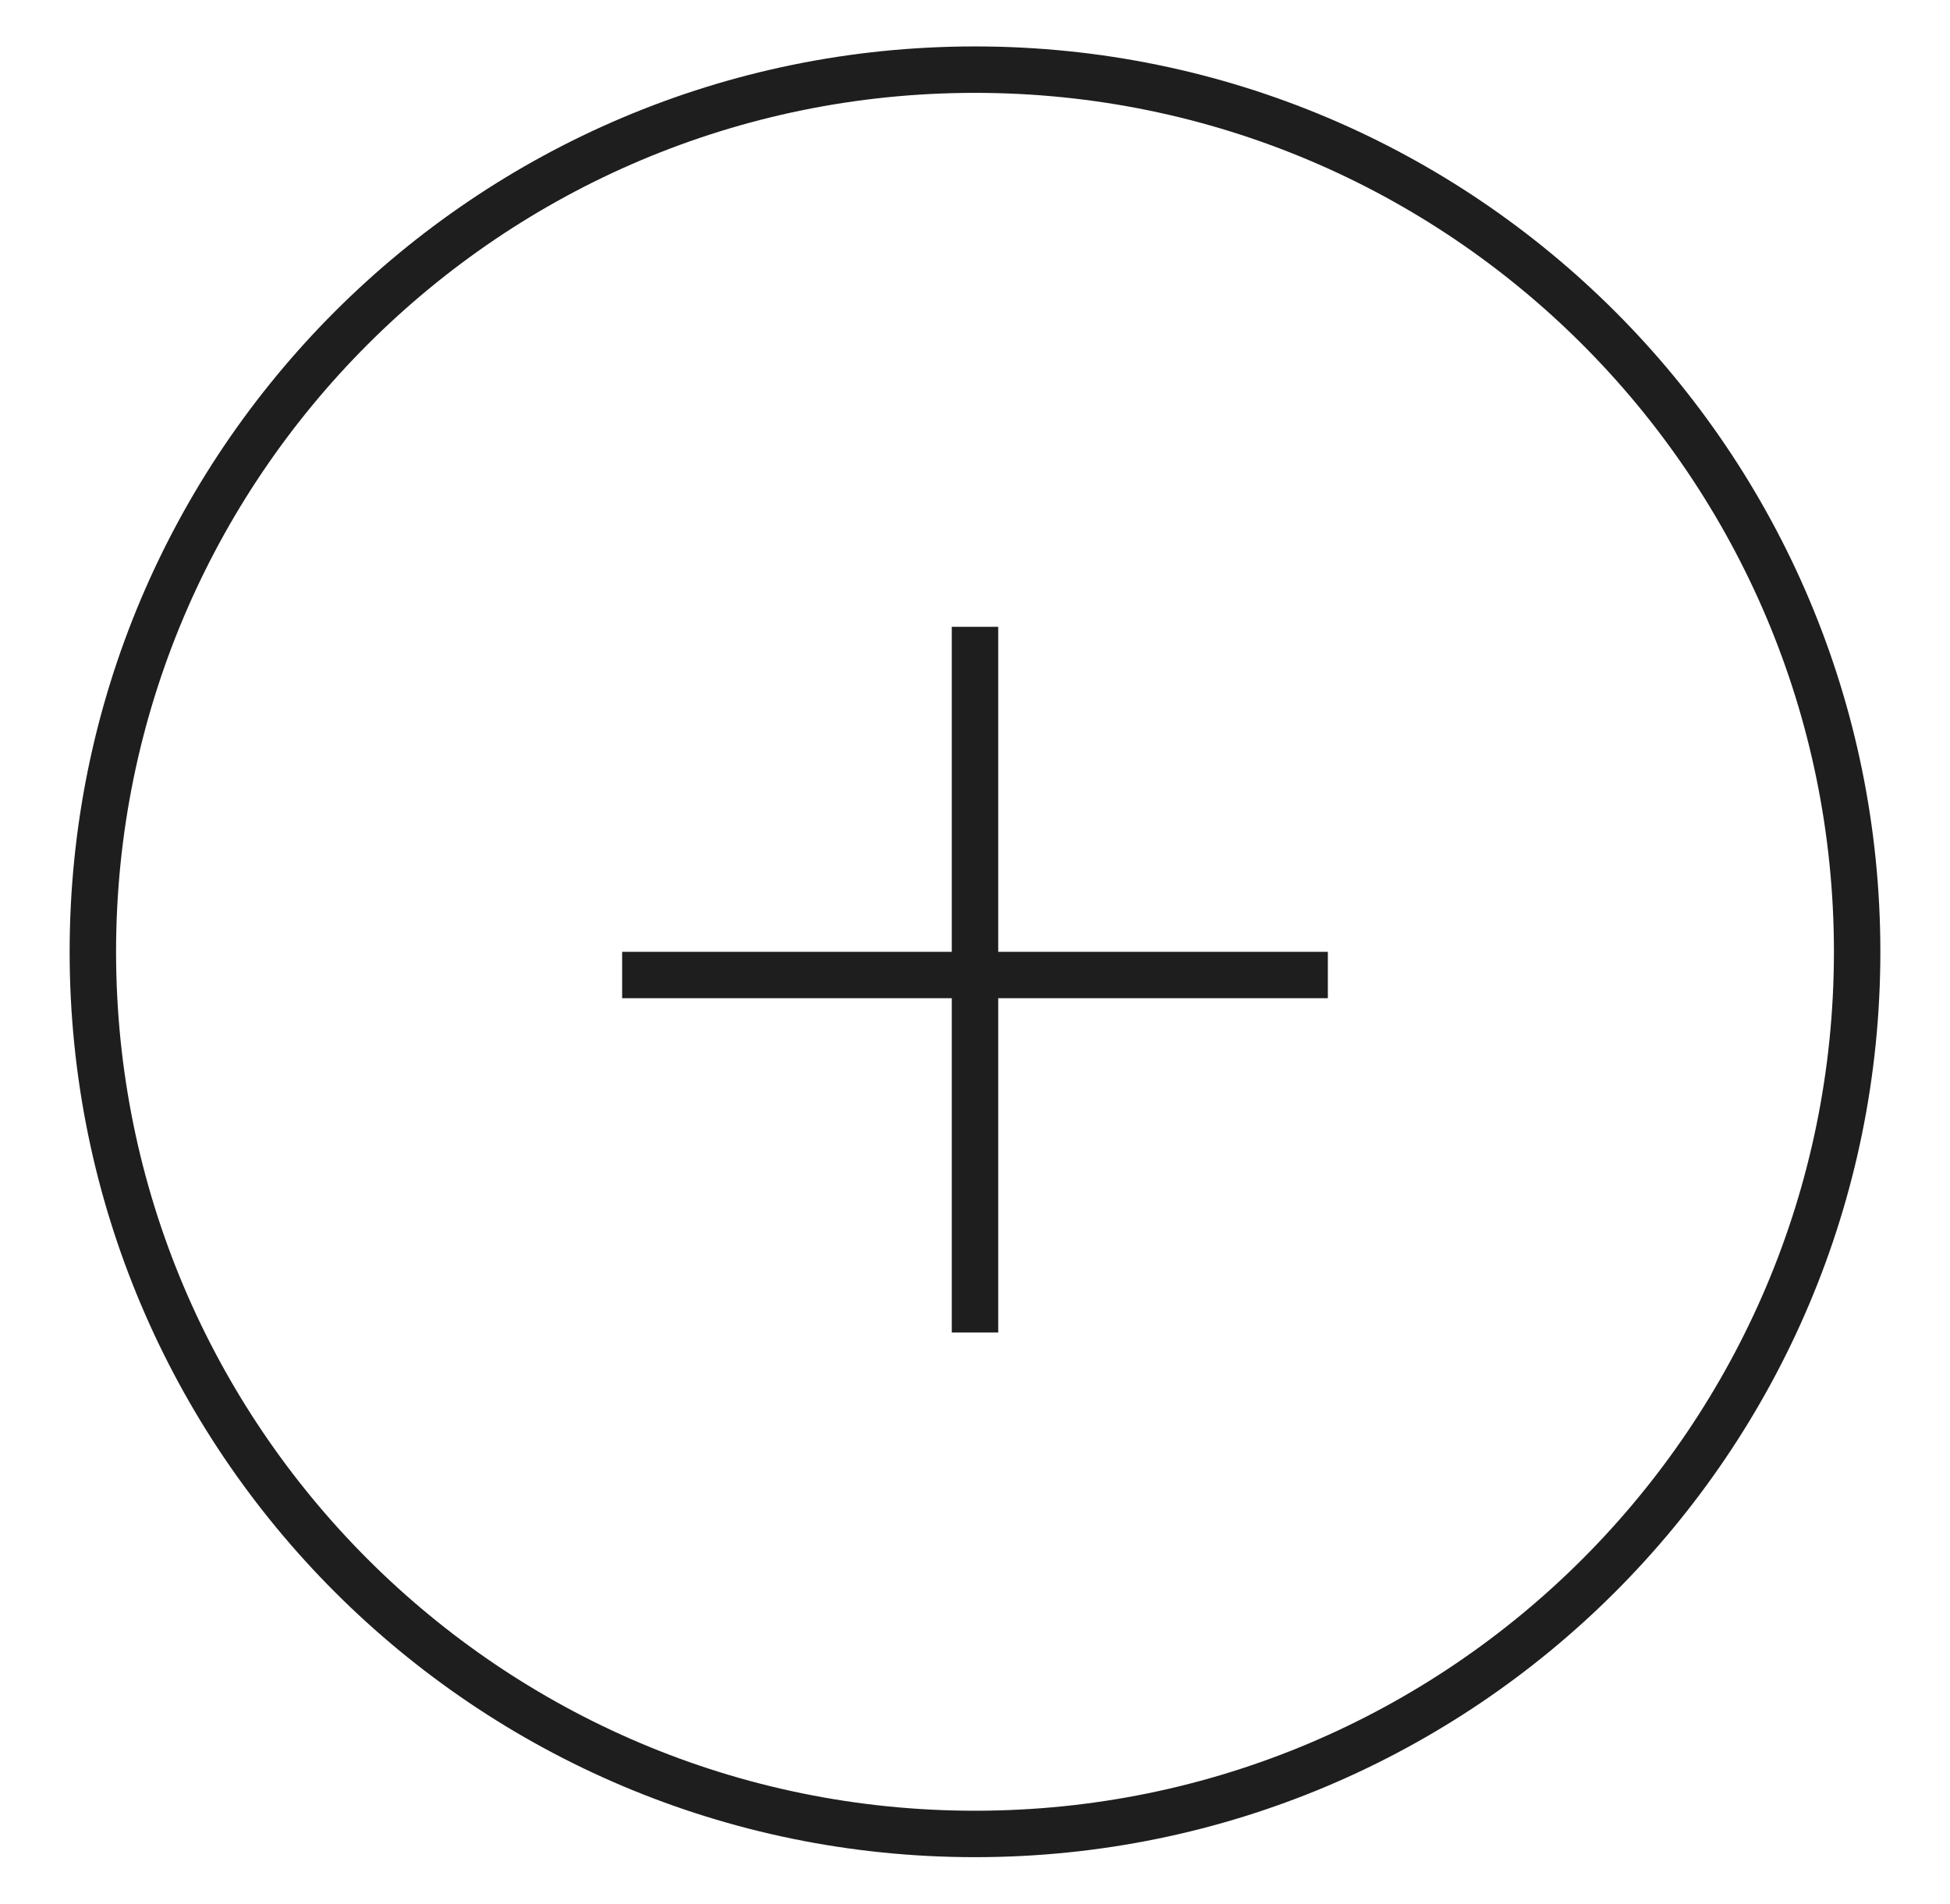
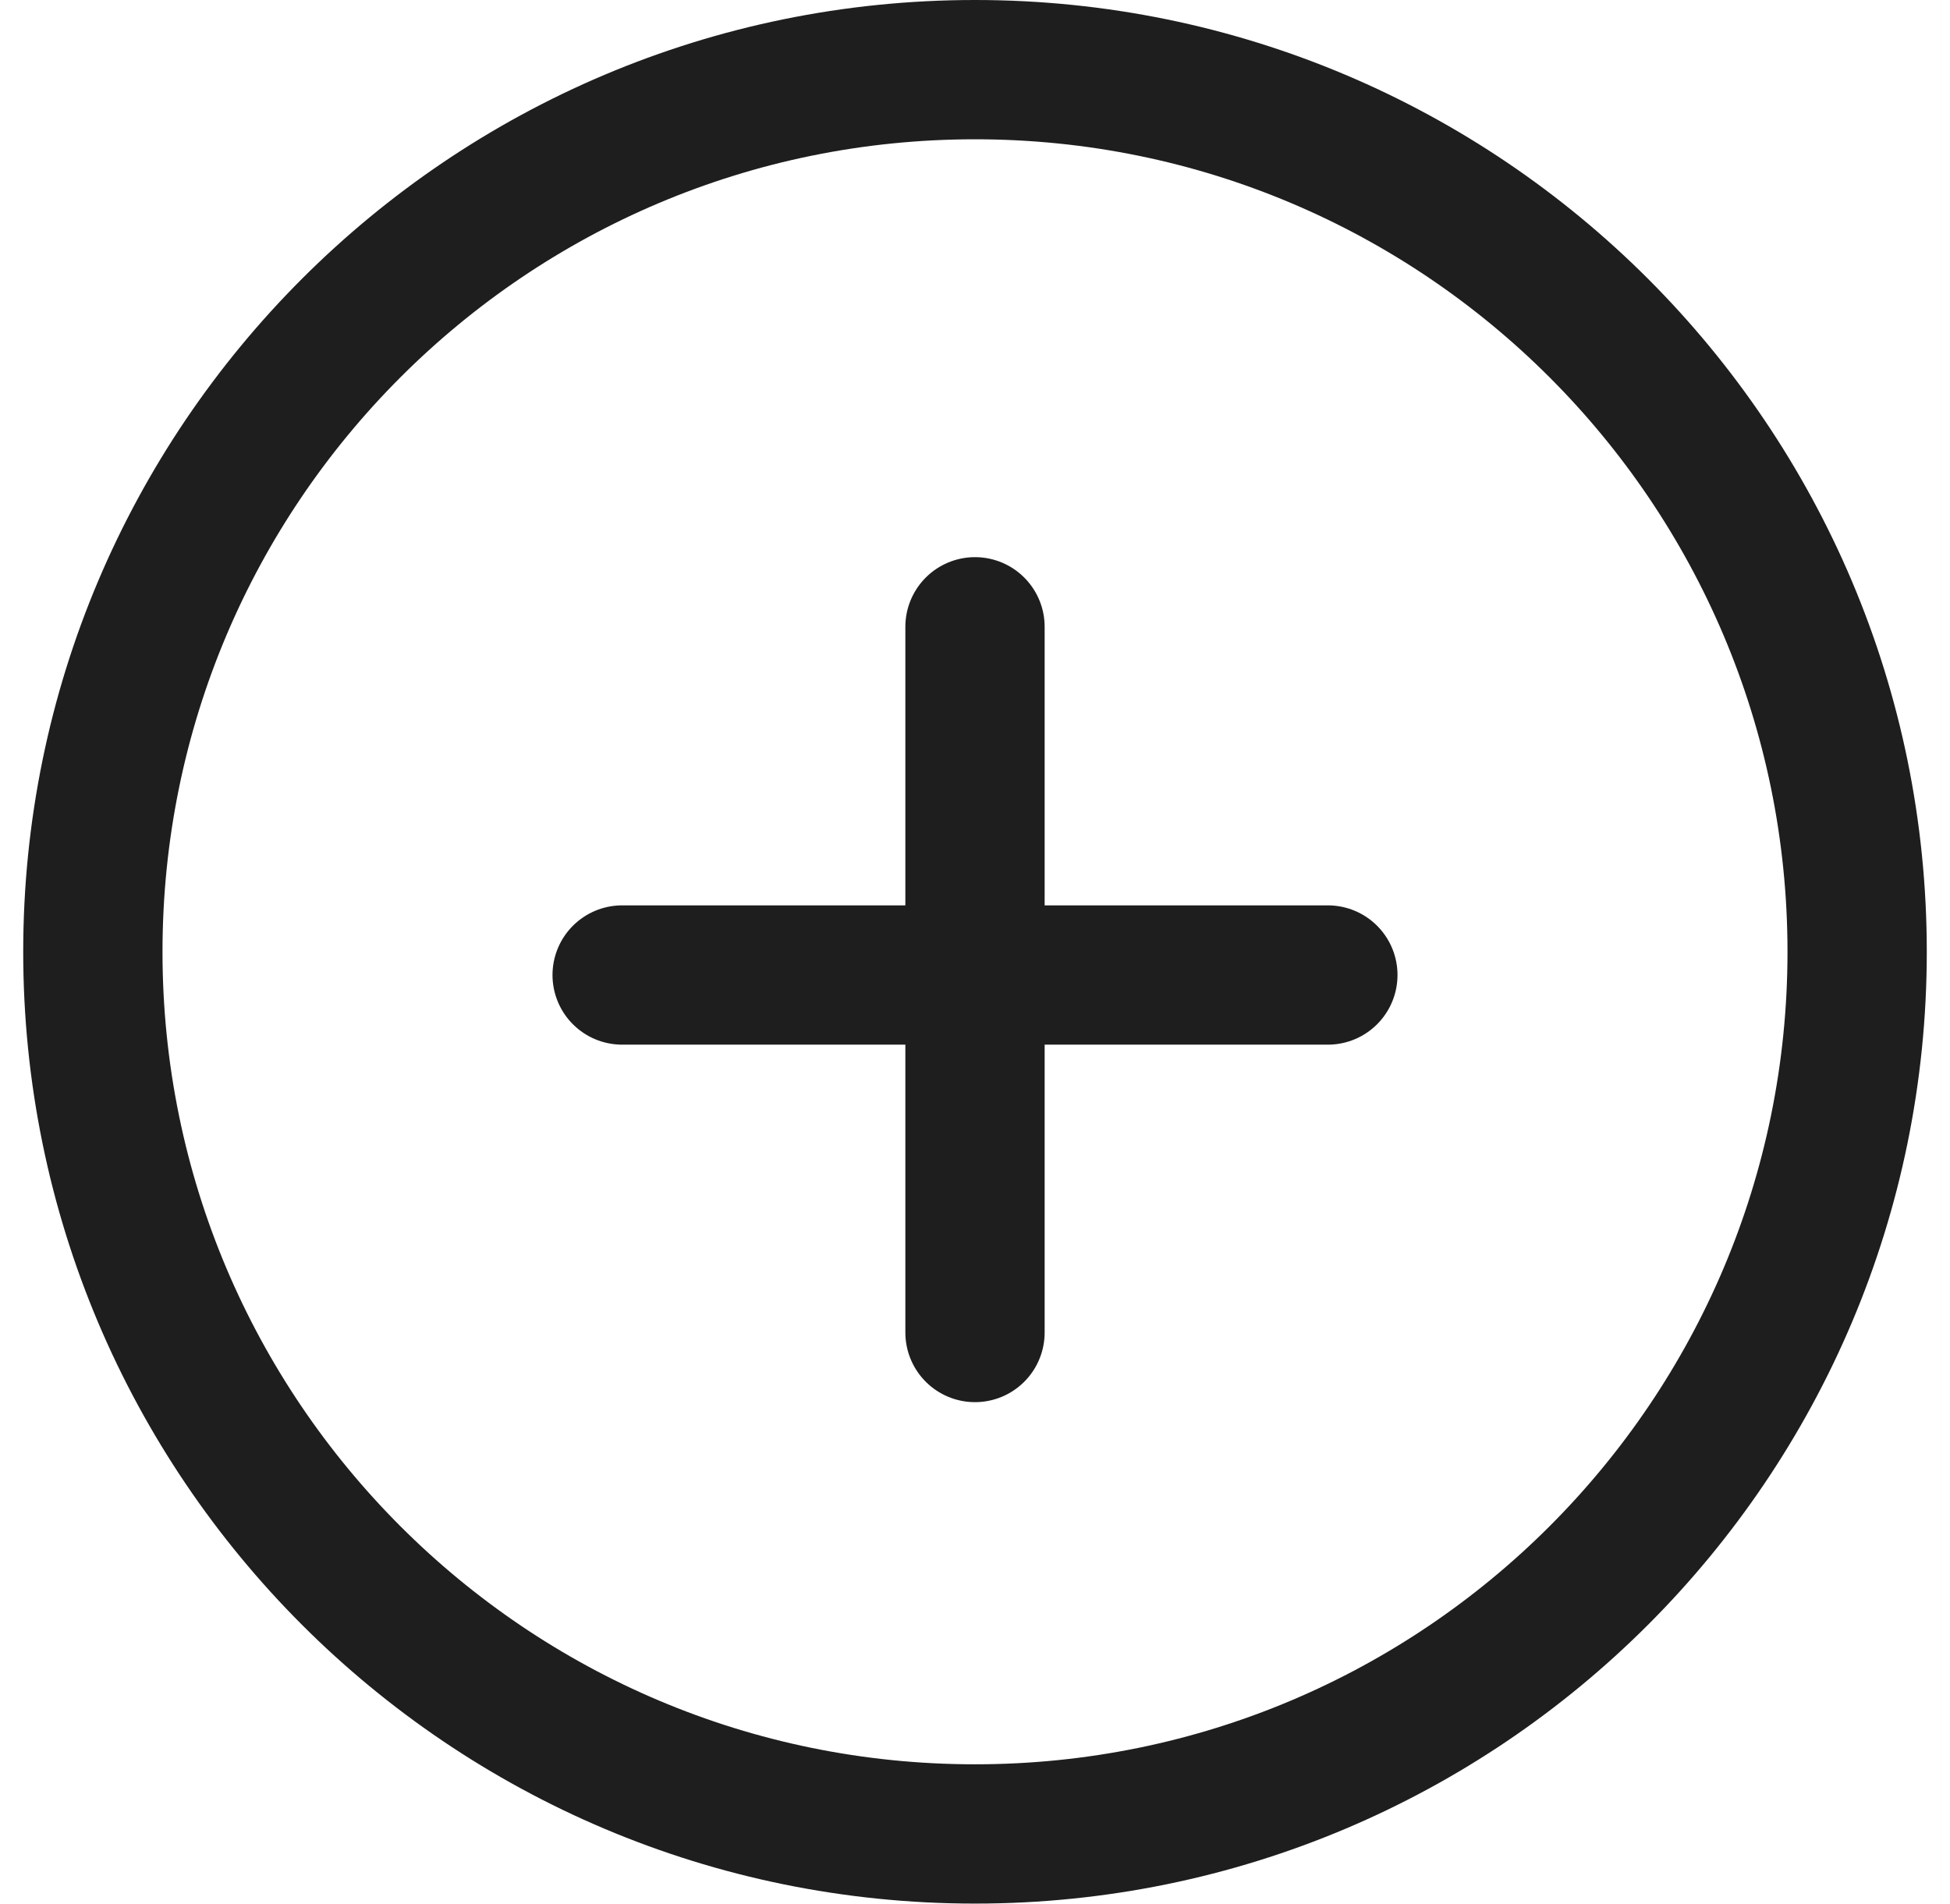
<svg xmlns="http://www.w3.org/2000/svg" width="42" height="41" viewBox="0 0 42 41" fill="none">
-   <path d="M13.4 21H28.6M21 13.5V28.7M40 20.5C40 30.993 31.493 39.5 21 39.5C10.507 39.5 2 30.993 2 20.5C2 10.007 10.507 1.5 21 1.5C31.493 1.5 40 10.007 40 20.5Z" stroke="#1E1E1E" strokeWidth="3" strokeLinecap="round" strokeLinejoin="round" />
+   <path d="M13.4 21H28.6M21 13.5V28.7M40 20.5C40 30.993 31.493 39.5 21 39.5C10.507 39.5 2 30.993 2 20.5C2 10.007 10.507 1.5 21 1.5C31.493 1.5 40 10.007 40 20.5Z" stroke="#1E1E1E" stroke-width="3" stroke-linecap="round" stroke-linejoin="round" />
</svg>
